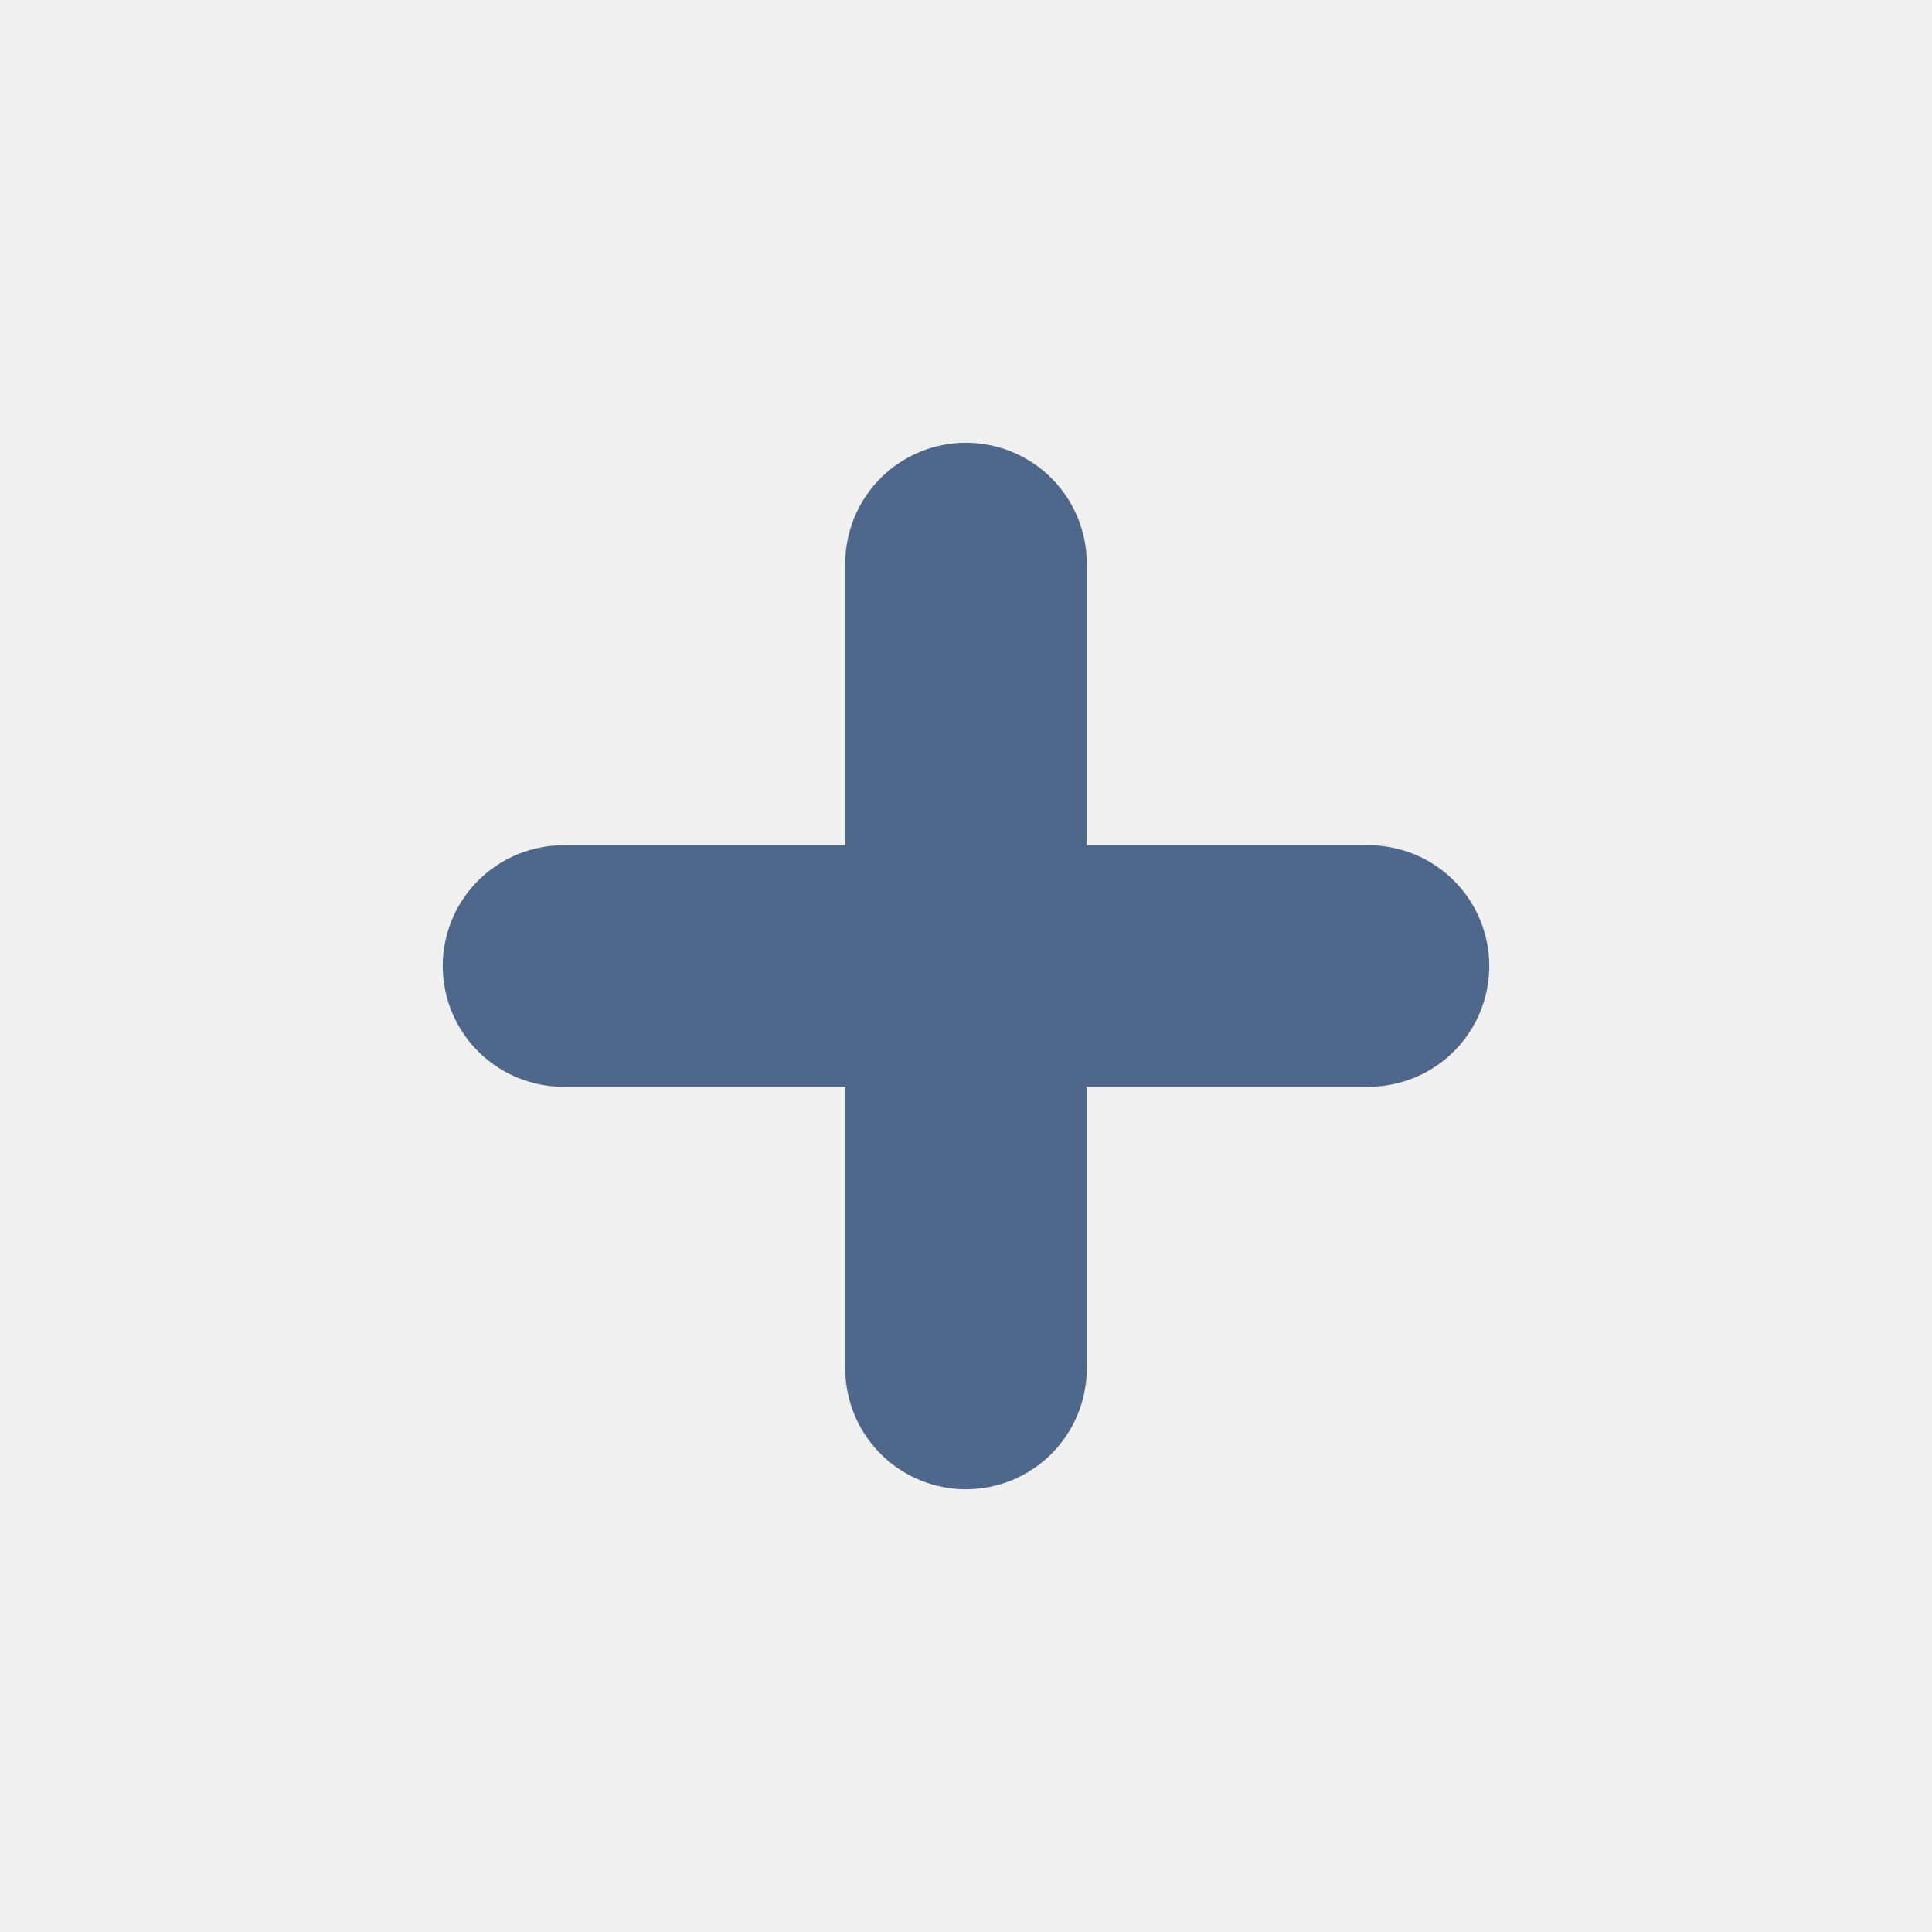
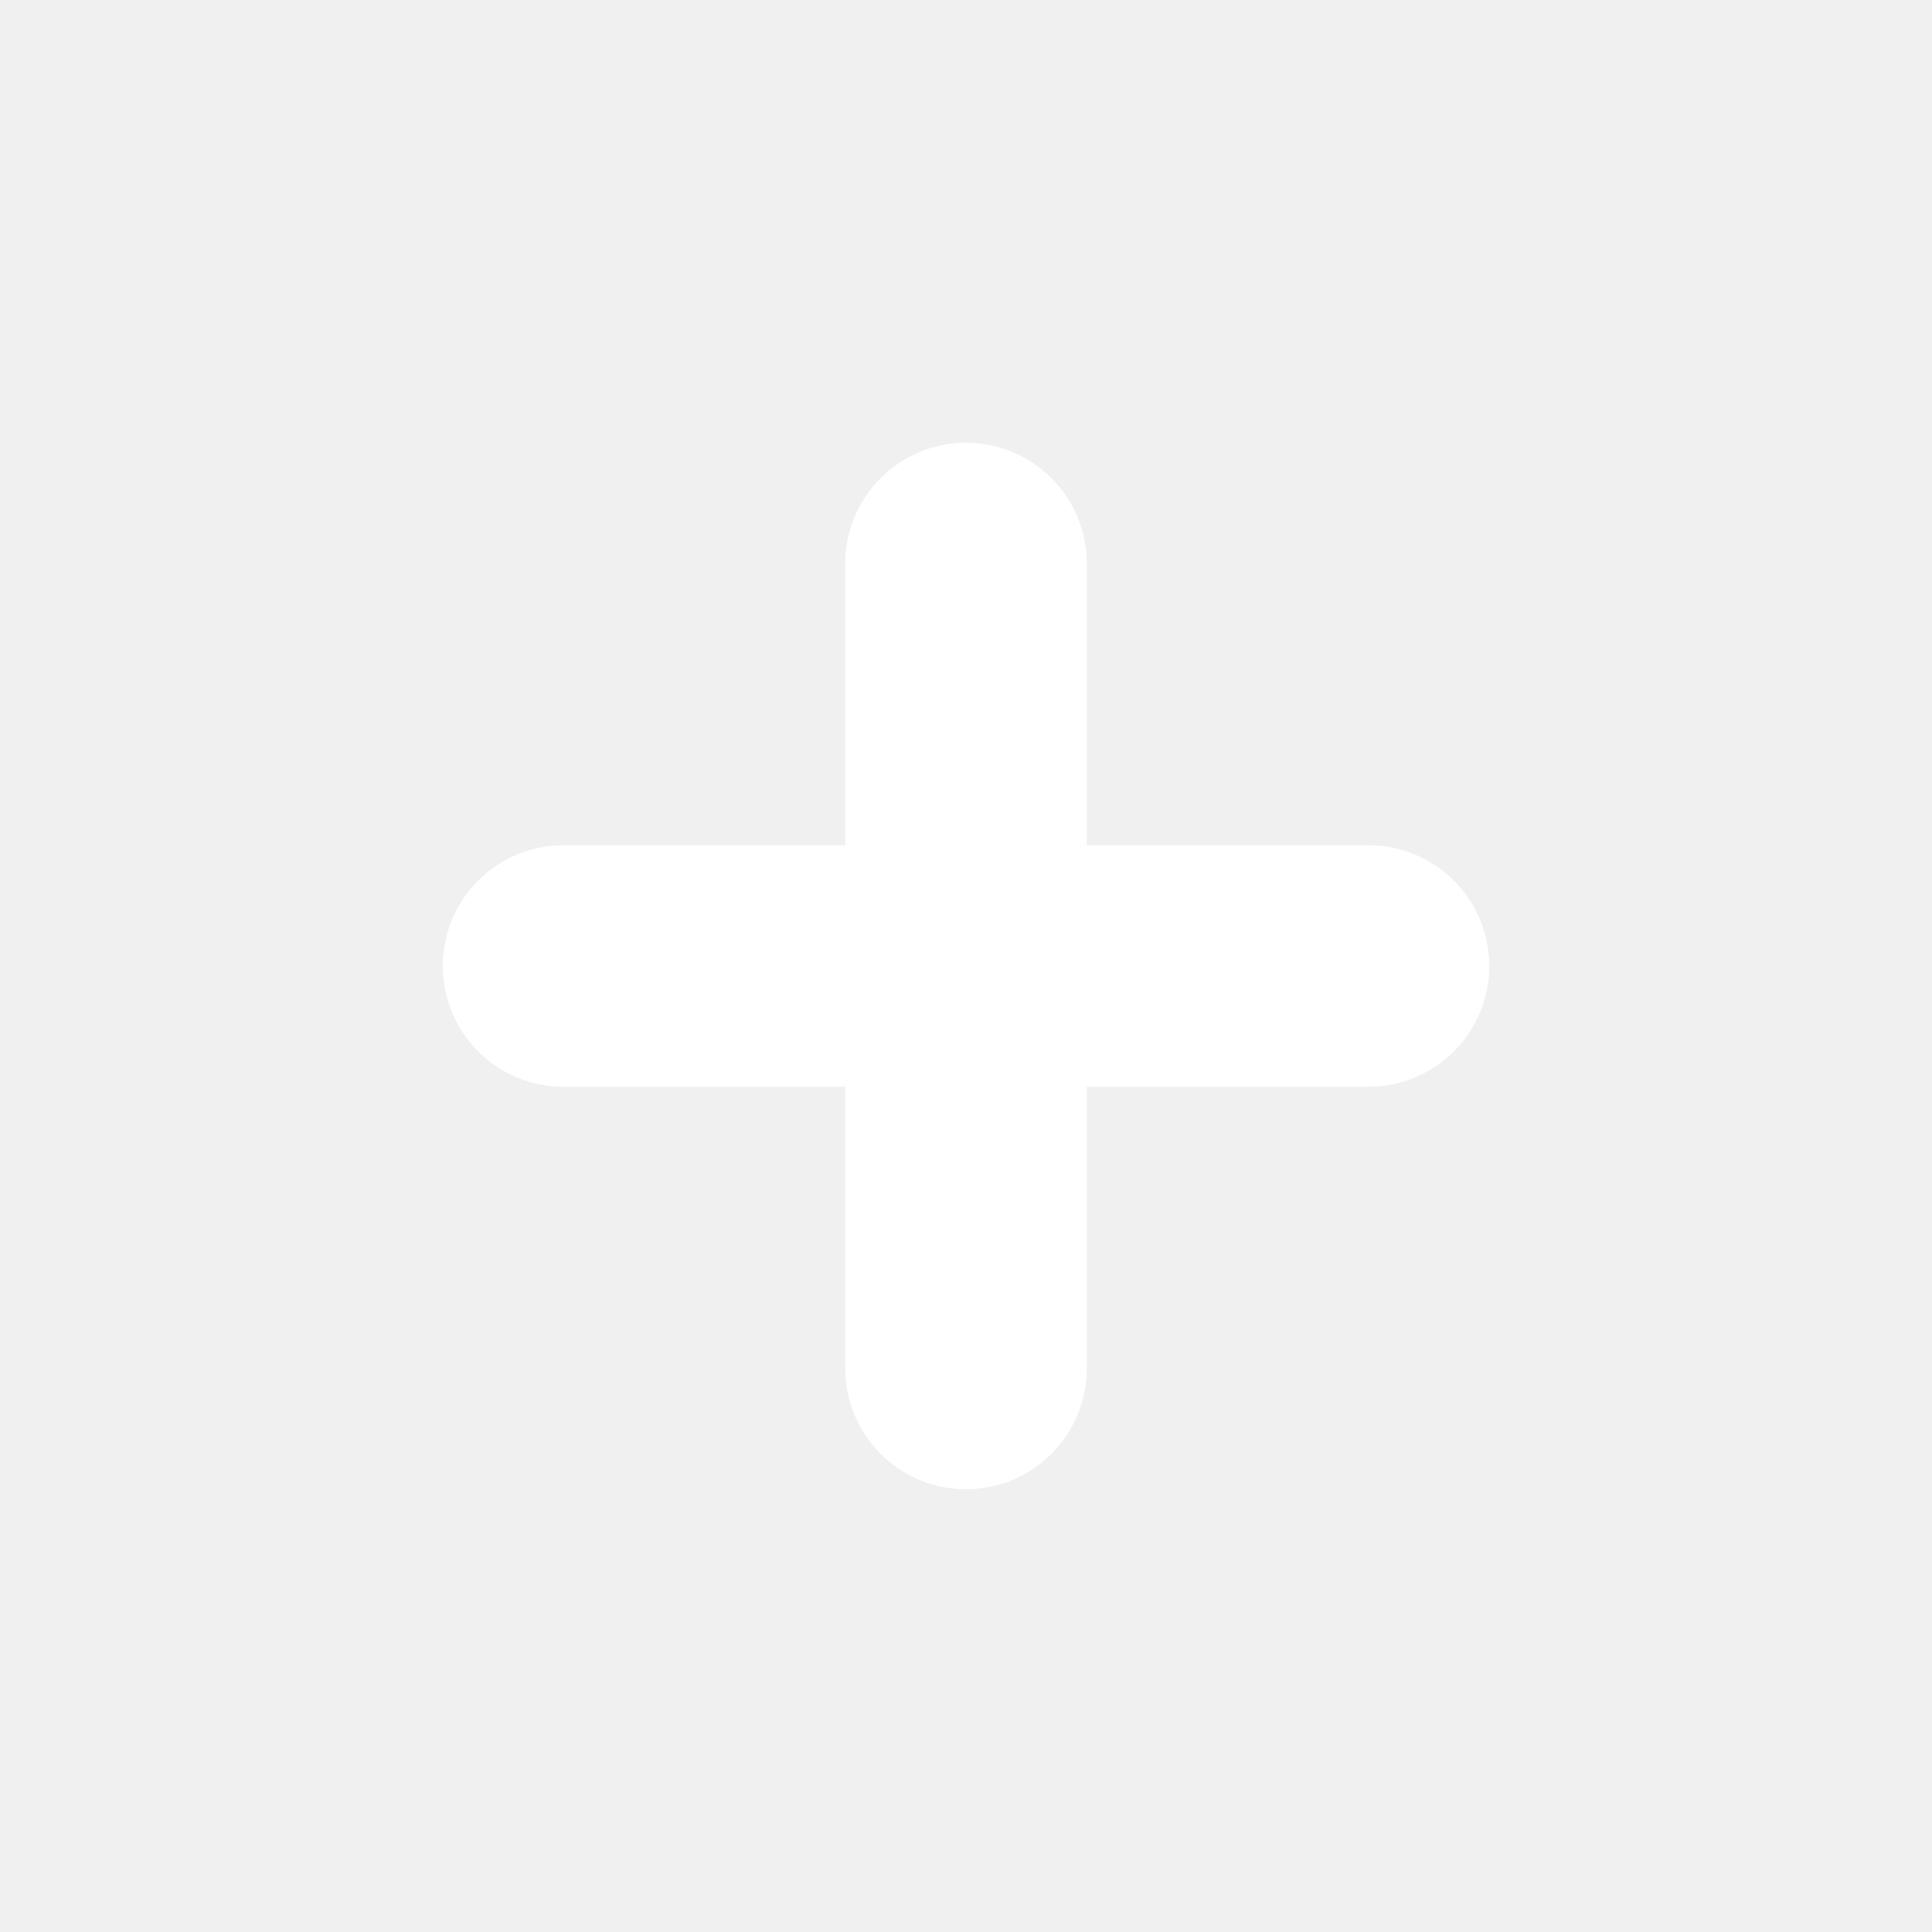
<svg xmlns="http://www.w3.org/2000/svg" width="15" viewBox="0 0 24 24" fill="none">
  <g id="SVGRepo_bgCarrier" stroke-width="0" />
  <g id="SVGRepo_tracerCarrier" stroke-linecap="round" stroke-linejoin="round" />
  <g id="SVGRepo_iconCarrier">
-     <path d="M7 12L12 12M12 12L17 12M12 12V7M12 12L12 17" stroke="#4f678a" stroke-width="3" stroke-linecap="round" stroke-linejoin="round" />
+     <path d="M7 12L12 12M12 12L17 12M12 12V7M12 12L12 17" stroke="#fff" stroke-width="3" stroke-linecap="round" stroke-linejoin="round" />
  </g>
</svg>
